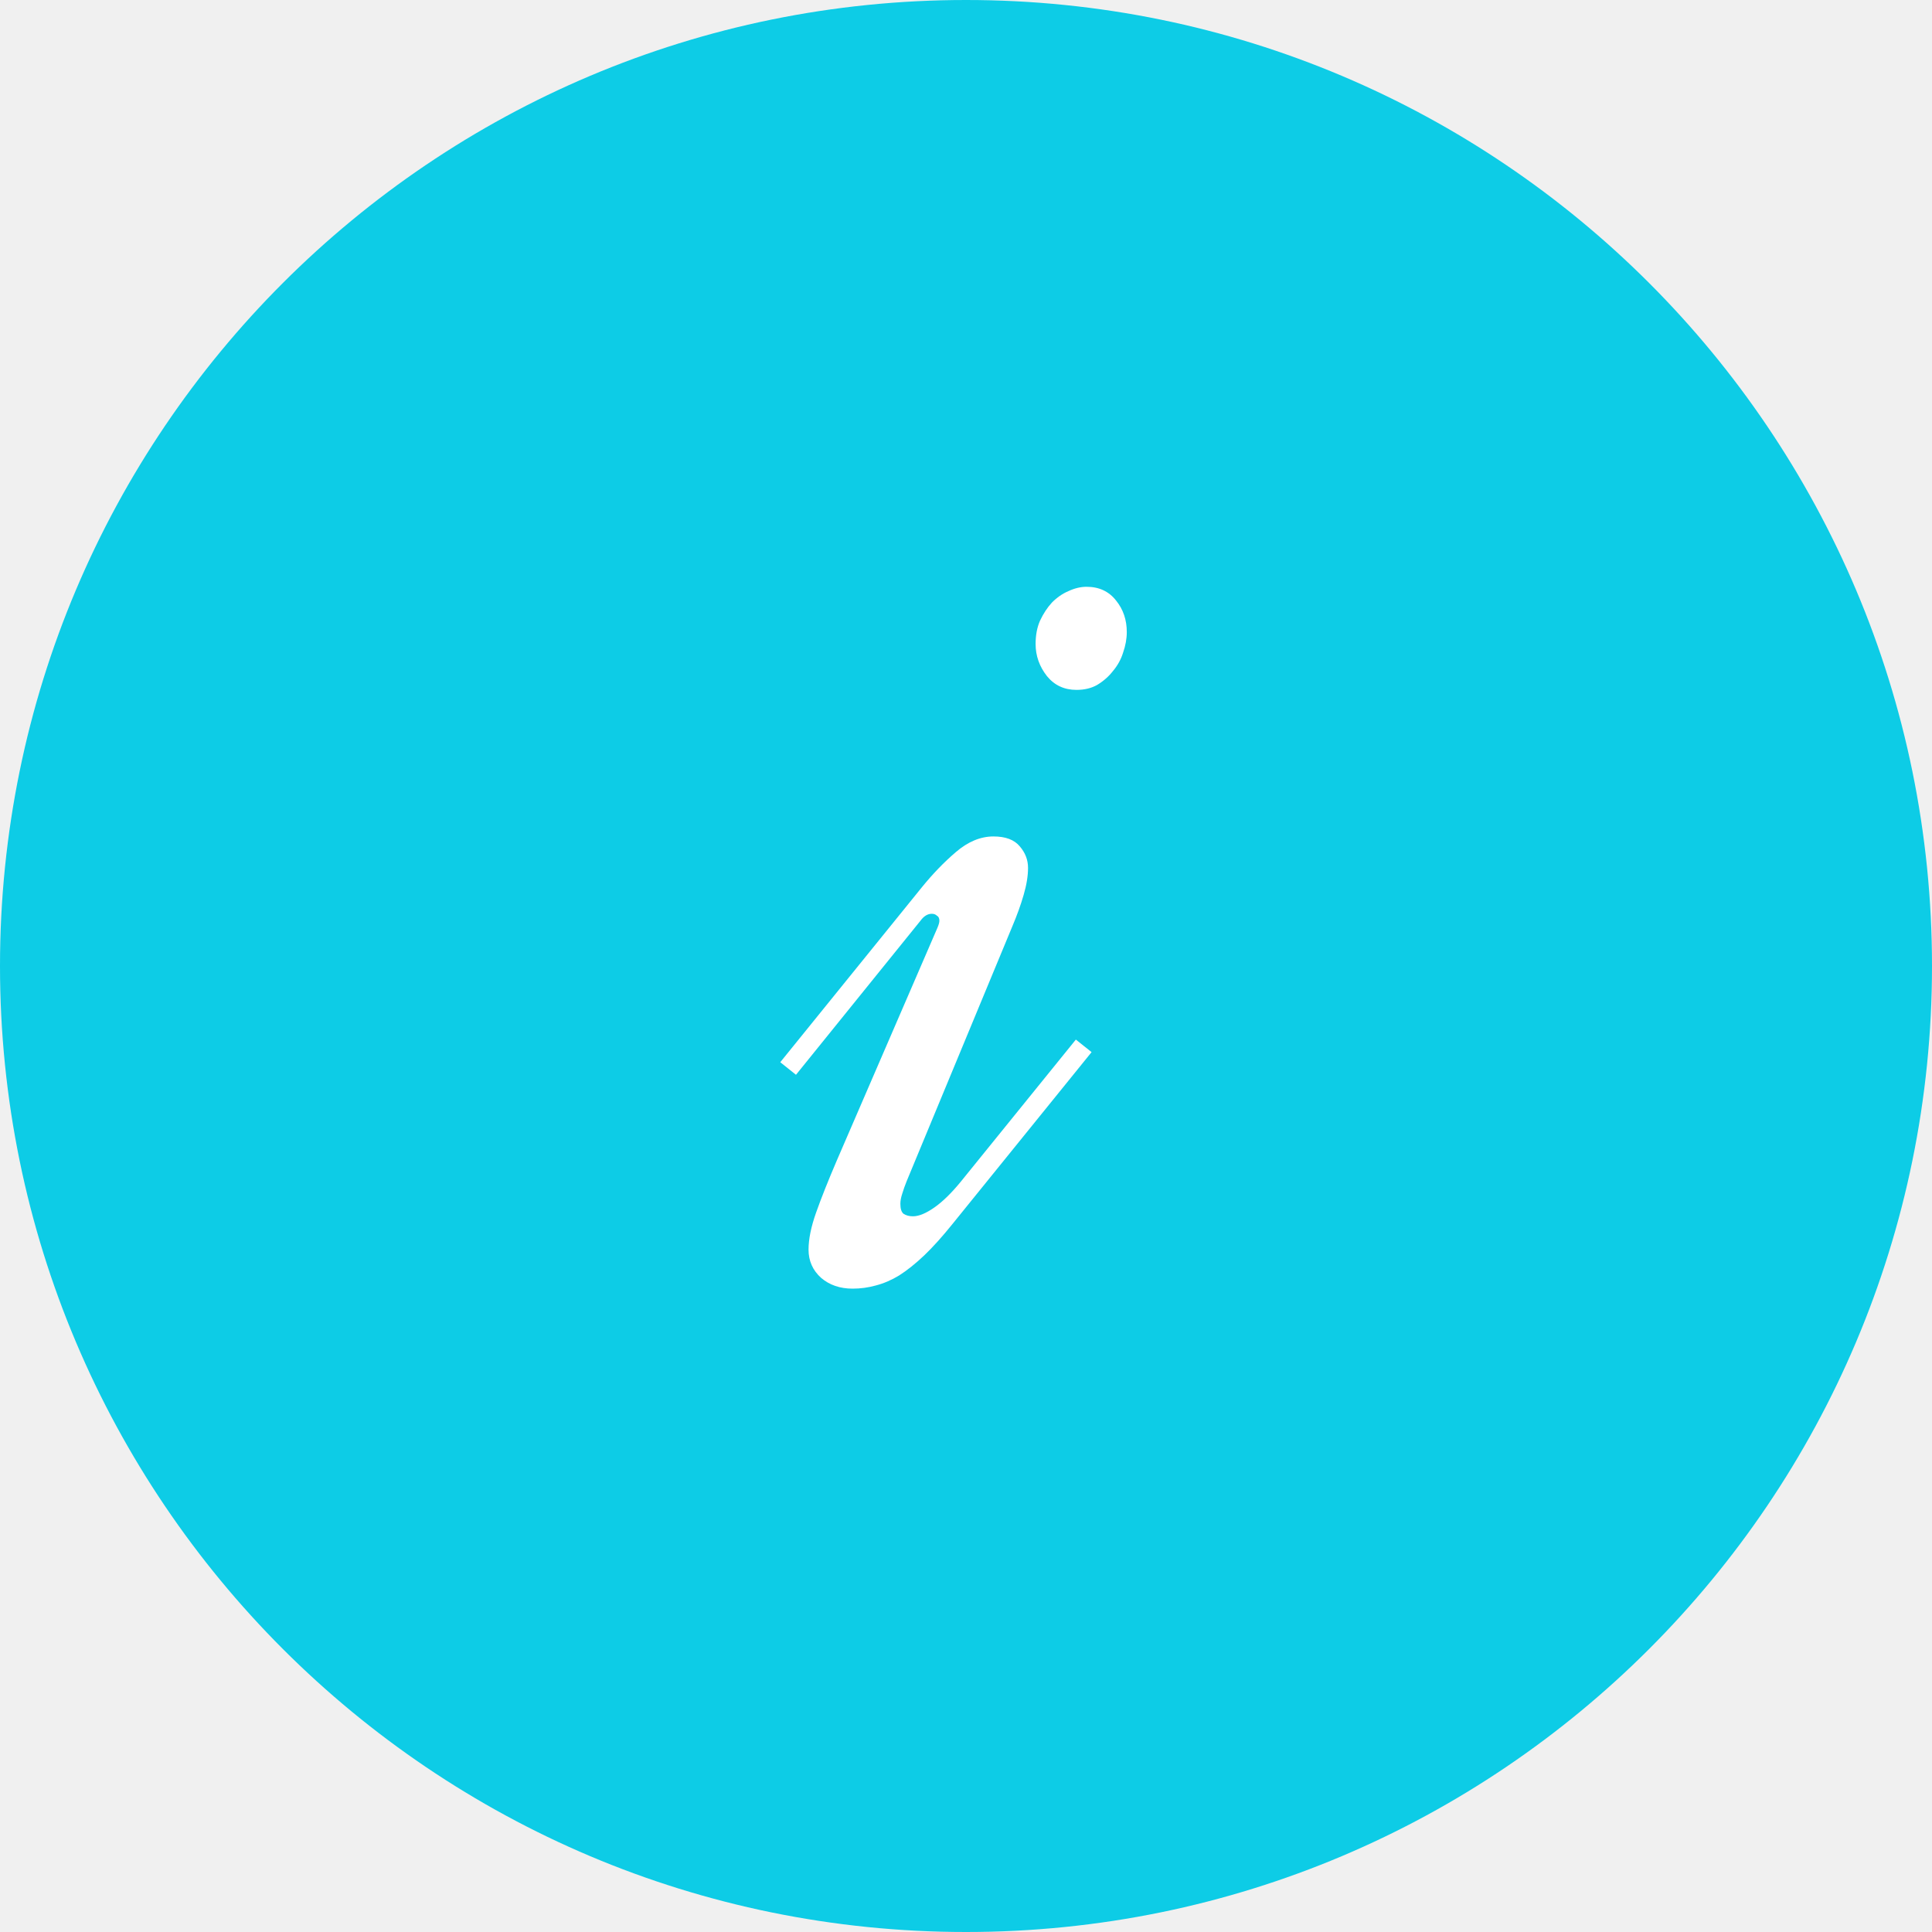
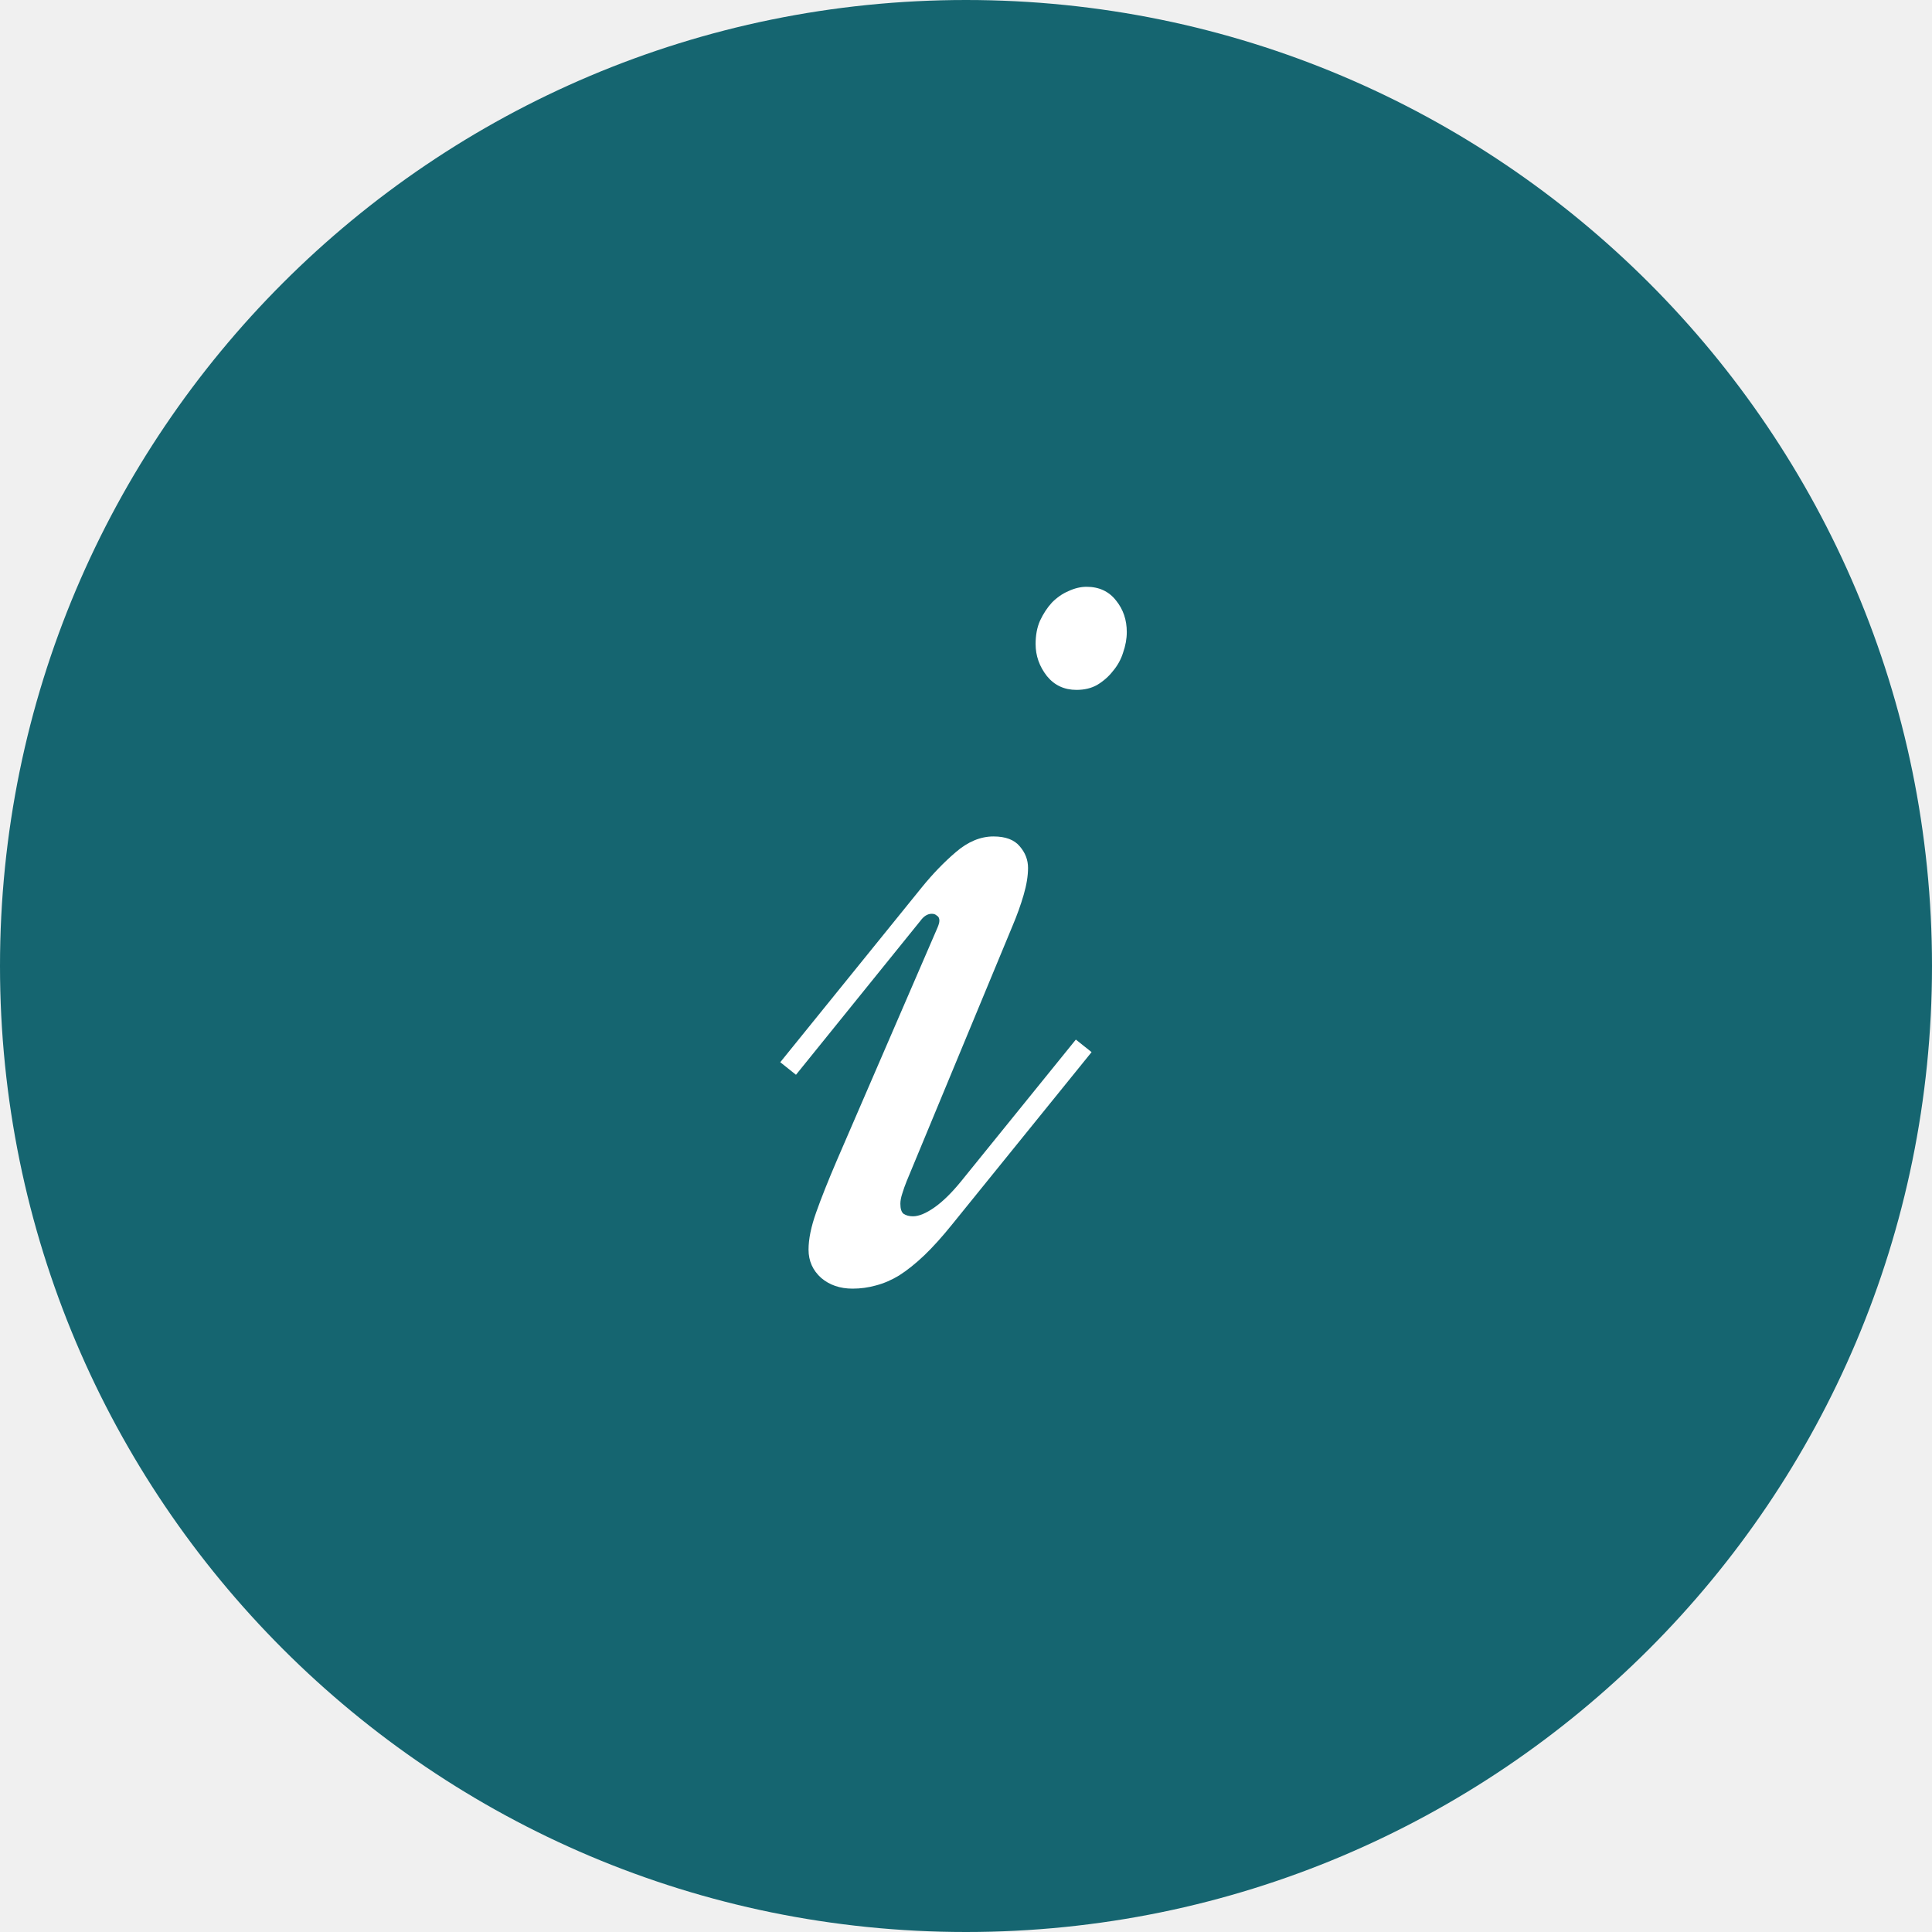
<svg xmlns="http://www.w3.org/2000/svg" width="36" height="36" viewBox="0 0 36 36" fill="none">
-   <circle cx="18" cy="18" r="18" fill="#0DCCE6" />
+   <circle cx="18" cy="18" r="18" fill="#156570" />
  <path d="M20.246 10.934C20.48 10.934 20.664 11.02 20.797 11.191C20.93 11.355 20.996 11.551 20.996 11.777C20.996 11.902 20.973 12.031 20.926 12.164C20.887 12.289 20.824 12.402 20.738 12.504C20.66 12.605 20.562 12.691 20.445 12.762C20.336 12.824 20.207 12.855 20.059 12.855C19.832 12.855 19.648 12.77 19.508 12.598C19.367 12.418 19.297 12.219 19.297 12C19.297 11.836 19.324 11.691 19.379 11.566C19.441 11.434 19.516 11.32 19.602 11.227C19.695 11.133 19.797 11.062 19.906 11.016C20.023 10.961 20.137 10.934 20.246 10.934ZM17.469 17.285C17.492 17.23 17.504 17.188 17.504 17.156C17.504 17.109 17.488 17.078 17.457 17.062C17.434 17.039 17.402 17.027 17.363 17.027C17.285 17.027 17.215 17.07 17.152 17.156L14.832 20.027L14.539 19.793L17.176 16.535C17.379 16.285 17.59 16.066 17.809 15.879C18.035 15.684 18.27 15.586 18.512 15.586C18.738 15.586 18.902 15.648 19.004 15.773C19.105 15.891 19.156 16.023 19.156 16.172C19.156 16.32 19.129 16.488 19.074 16.676C19.02 16.863 18.949 17.059 18.863 17.262L16.895 22.008C16.863 22.086 16.836 22.164 16.812 22.242C16.789 22.312 16.777 22.375 16.777 22.43C16.777 22.523 16.797 22.586 16.836 22.617C16.883 22.648 16.941 22.664 17.012 22.664C17.121 22.664 17.254 22.609 17.41 22.5C17.566 22.391 17.73 22.23 17.902 22.02L20.047 19.371L20.34 19.605L17.75 22.805C17.562 23.039 17.387 23.234 17.223 23.391C17.059 23.547 16.902 23.672 16.754 23.766C16.613 23.852 16.469 23.914 16.32 23.953C16.18 23.992 16.035 24.012 15.887 24.012C15.652 24.012 15.457 23.945 15.301 23.812C15.145 23.672 15.066 23.496 15.066 23.285C15.066 23.09 15.113 22.859 15.207 22.594C15.301 22.328 15.43 22.004 15.594 21.621L17.469 17.285Z" fill="white" />
</svg>
